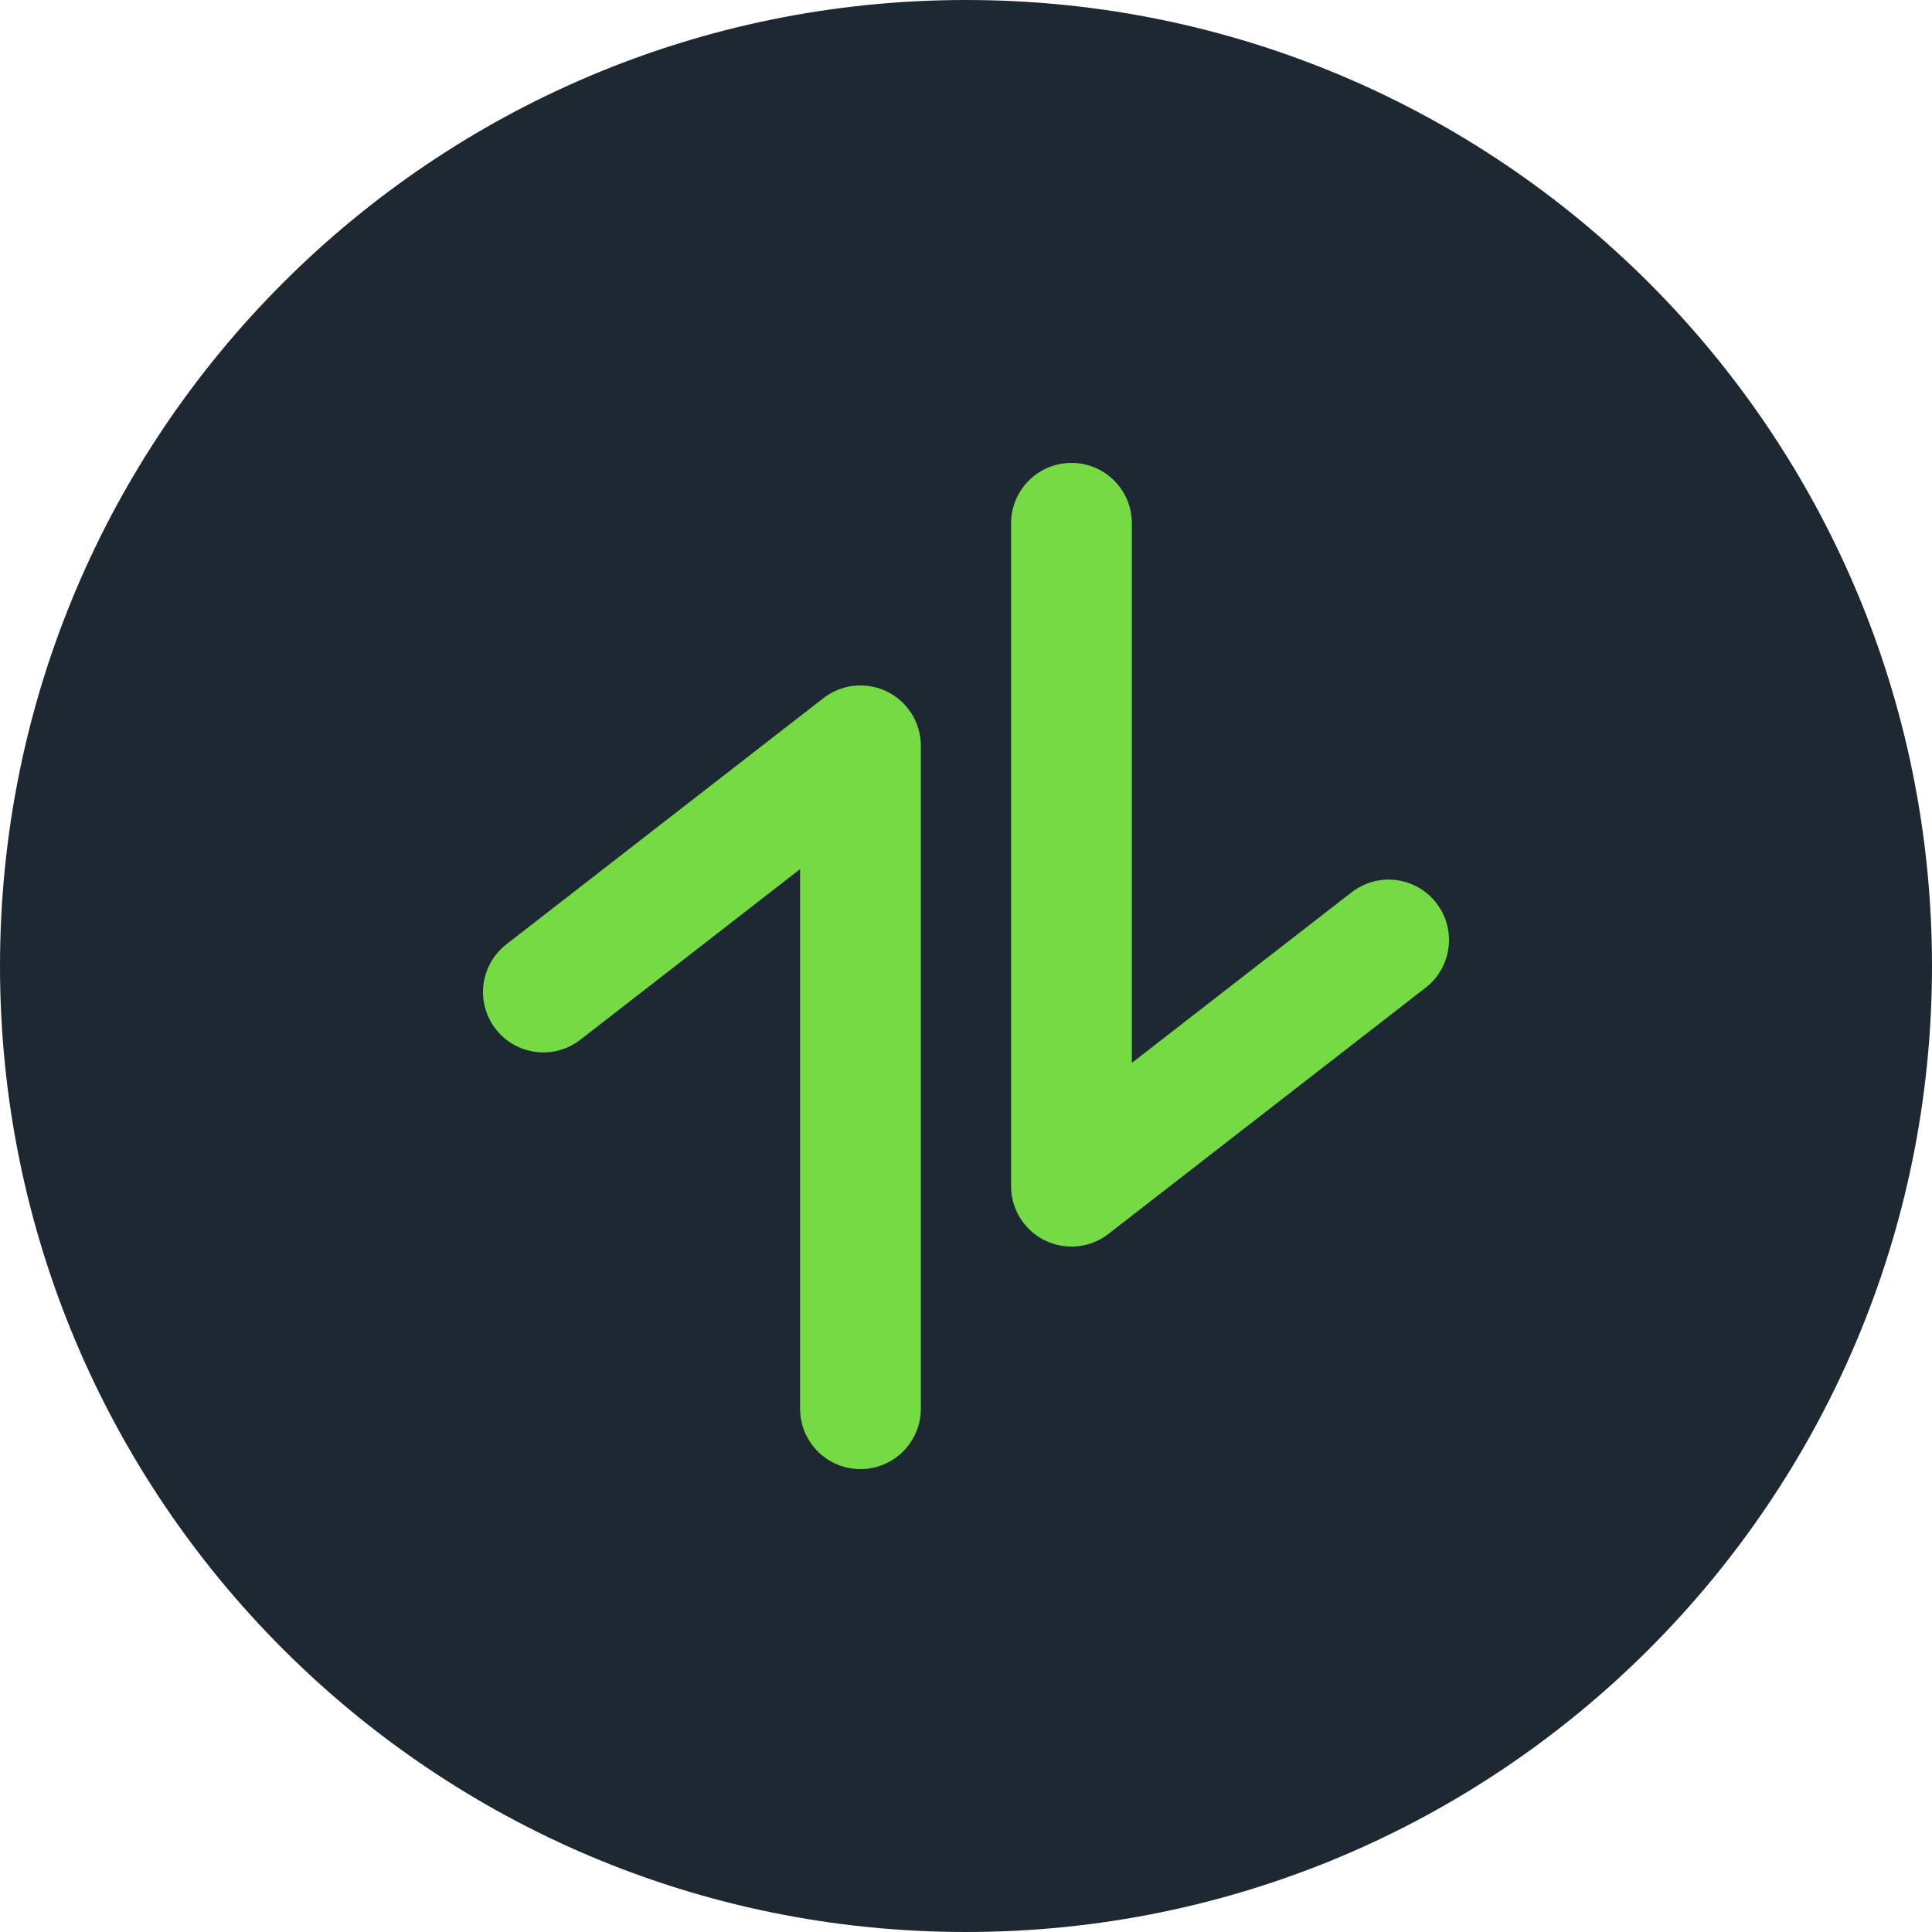
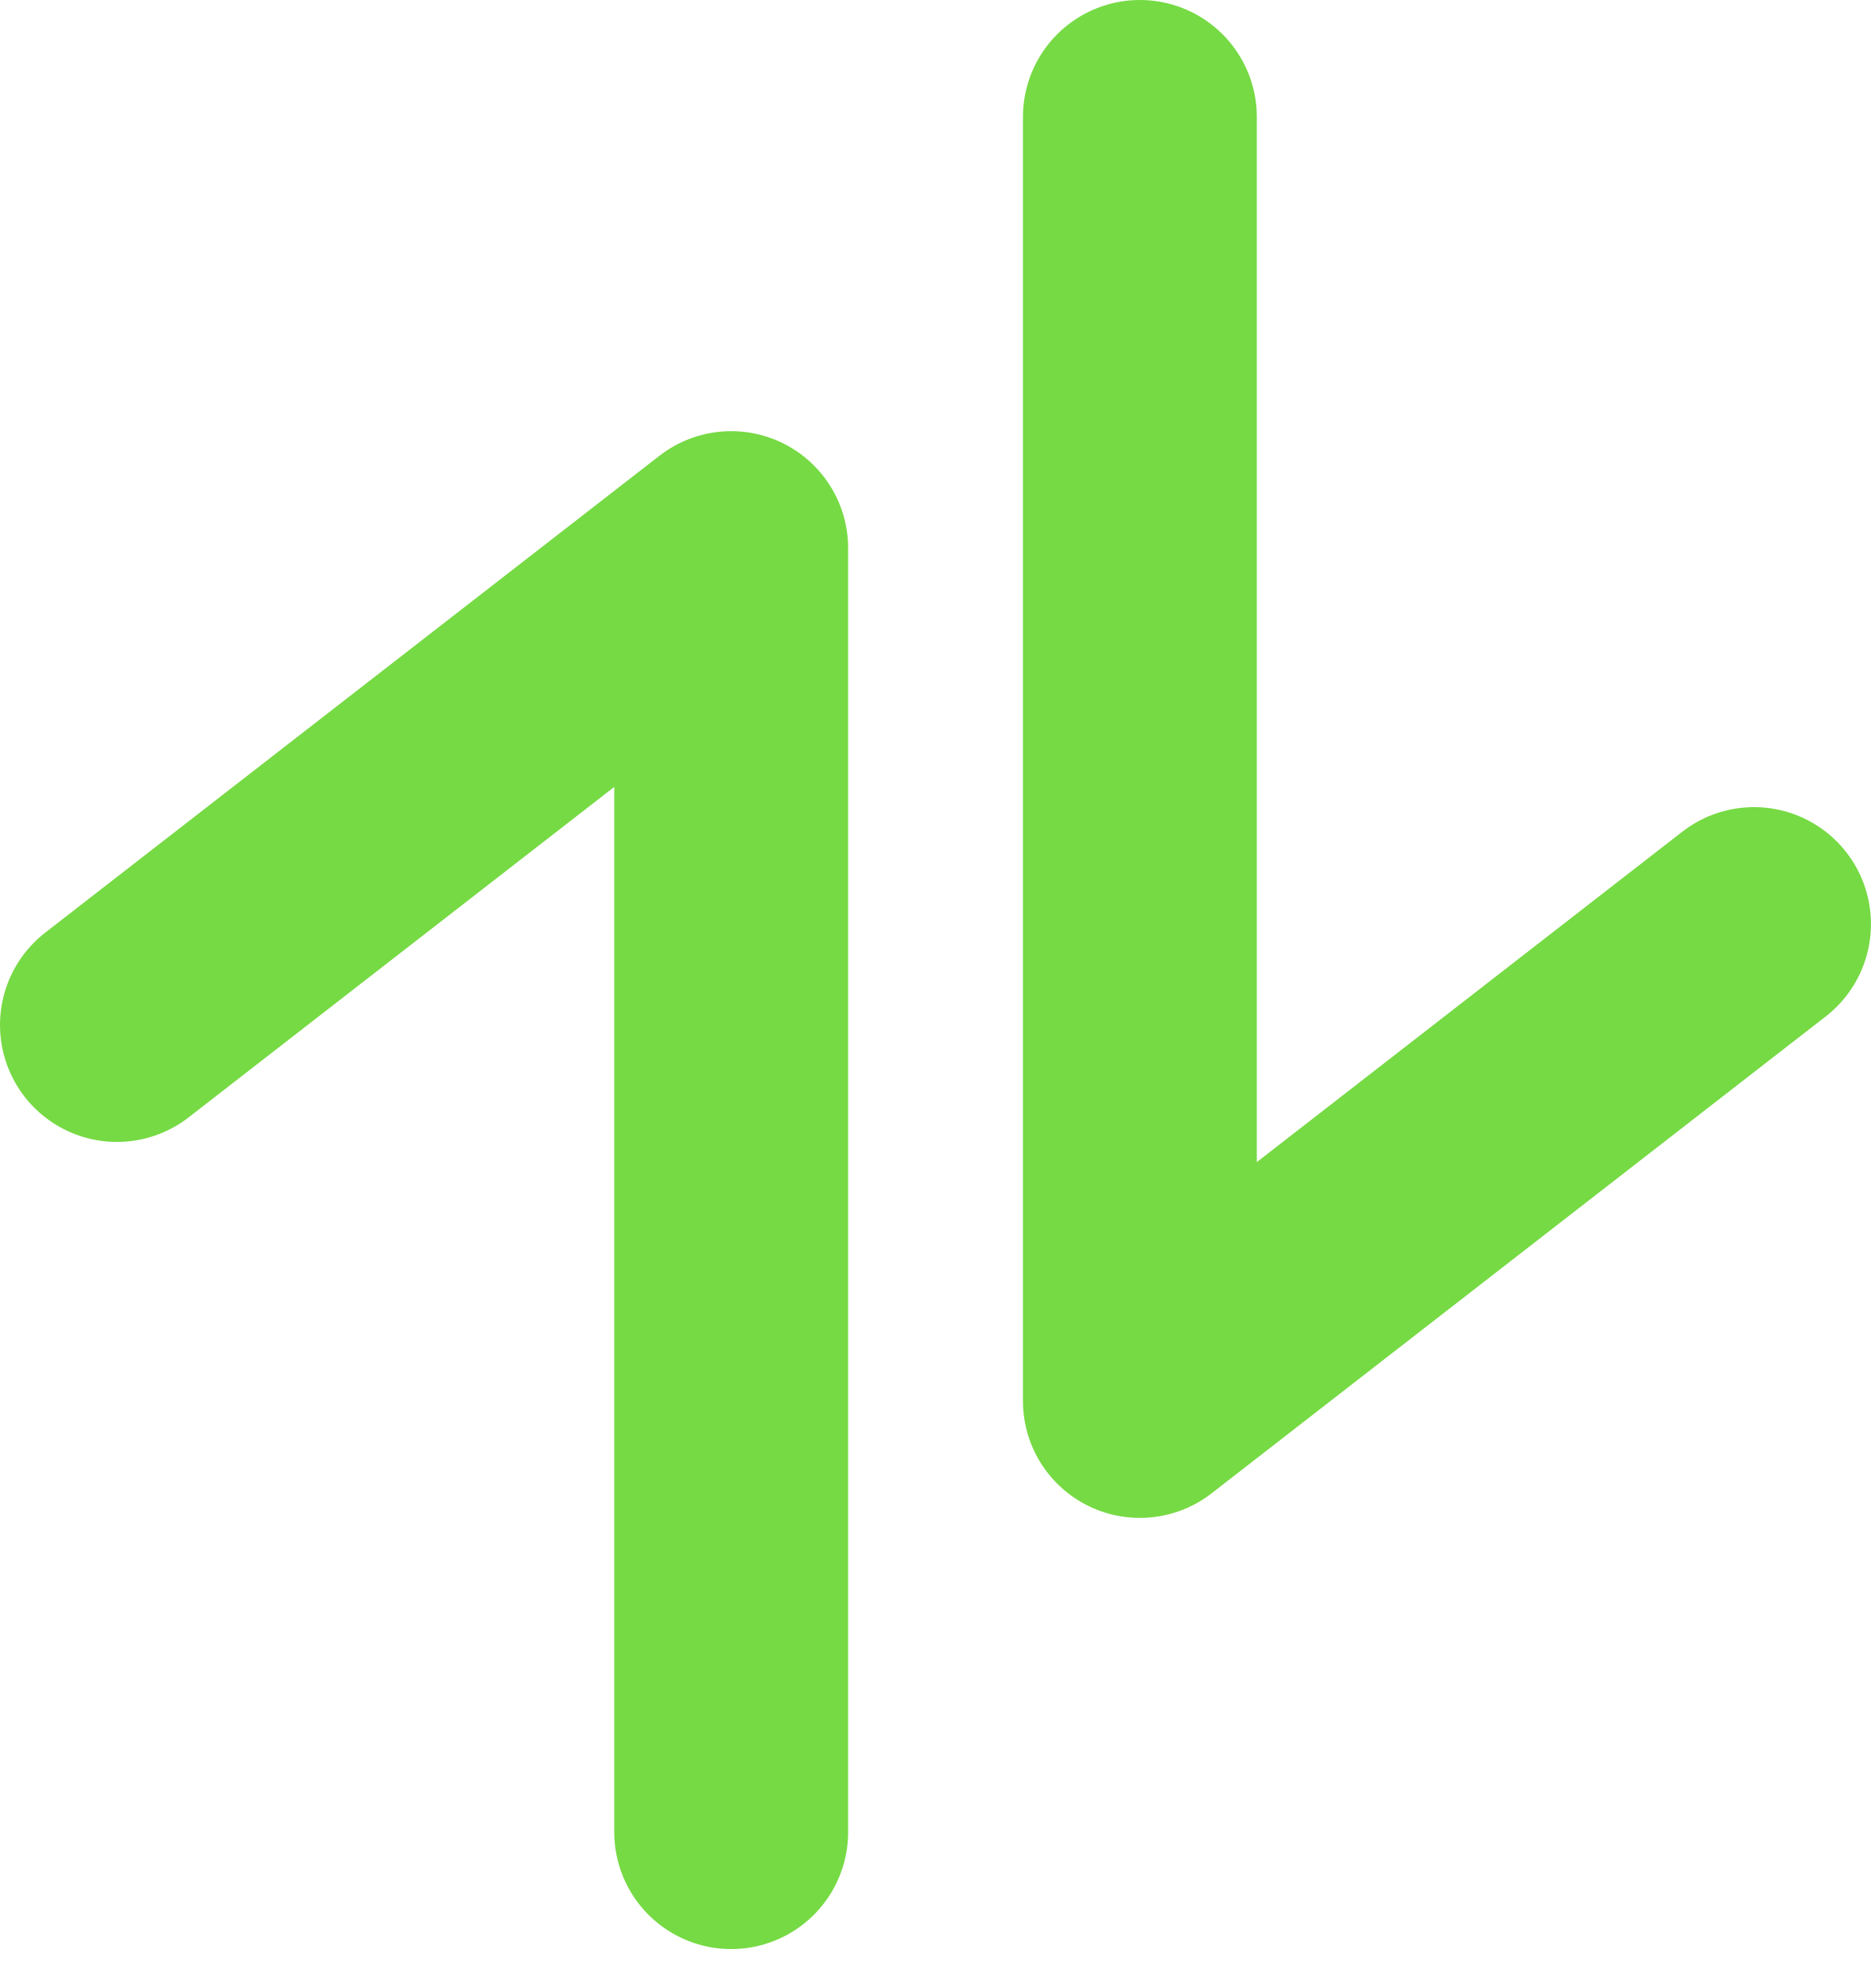
- <svg xmlns="http://www.w3.org/2000/svg" width="32" height="32" viewBox="0 0 32 32" fill="none">
-   <rect x="32" y="1.39876e-06" width="32" height="32" rx="16" transform="rotate(90 32 1.39876e-06)" fill="#1E2833" />
-   <path d="M17.747 8.667L17.747 19.647L23 15.569" stroke="#76DA44" stroke-width="2" stroke-linecap="round" stroke-linejoin="round" />
-   <path d="M14.252 23.333L14.252 12.353L9 16.431" stroke="#76DA44" stroke-width="2" stroke-linecap="round" stroke-linejoin="round" />
+ <svg xmlns="http://www.w3.org/2000/svg" width="16" height="17" viewBox="0 0 16 17" fill="none">
+   <path d="M9.748 1L9.748 11.98L15 7.902" stroke="#76DA44" stroke-width="2" stroke-linecap="round" stroke-linejoin="round" />
+   <path d="M6.253 15.667L6.253 4.687L1 8.765" stroke="#76DA44" stroke-width="2" stroke-linecap="round" stroke-linejoin="round" />
</svg>
